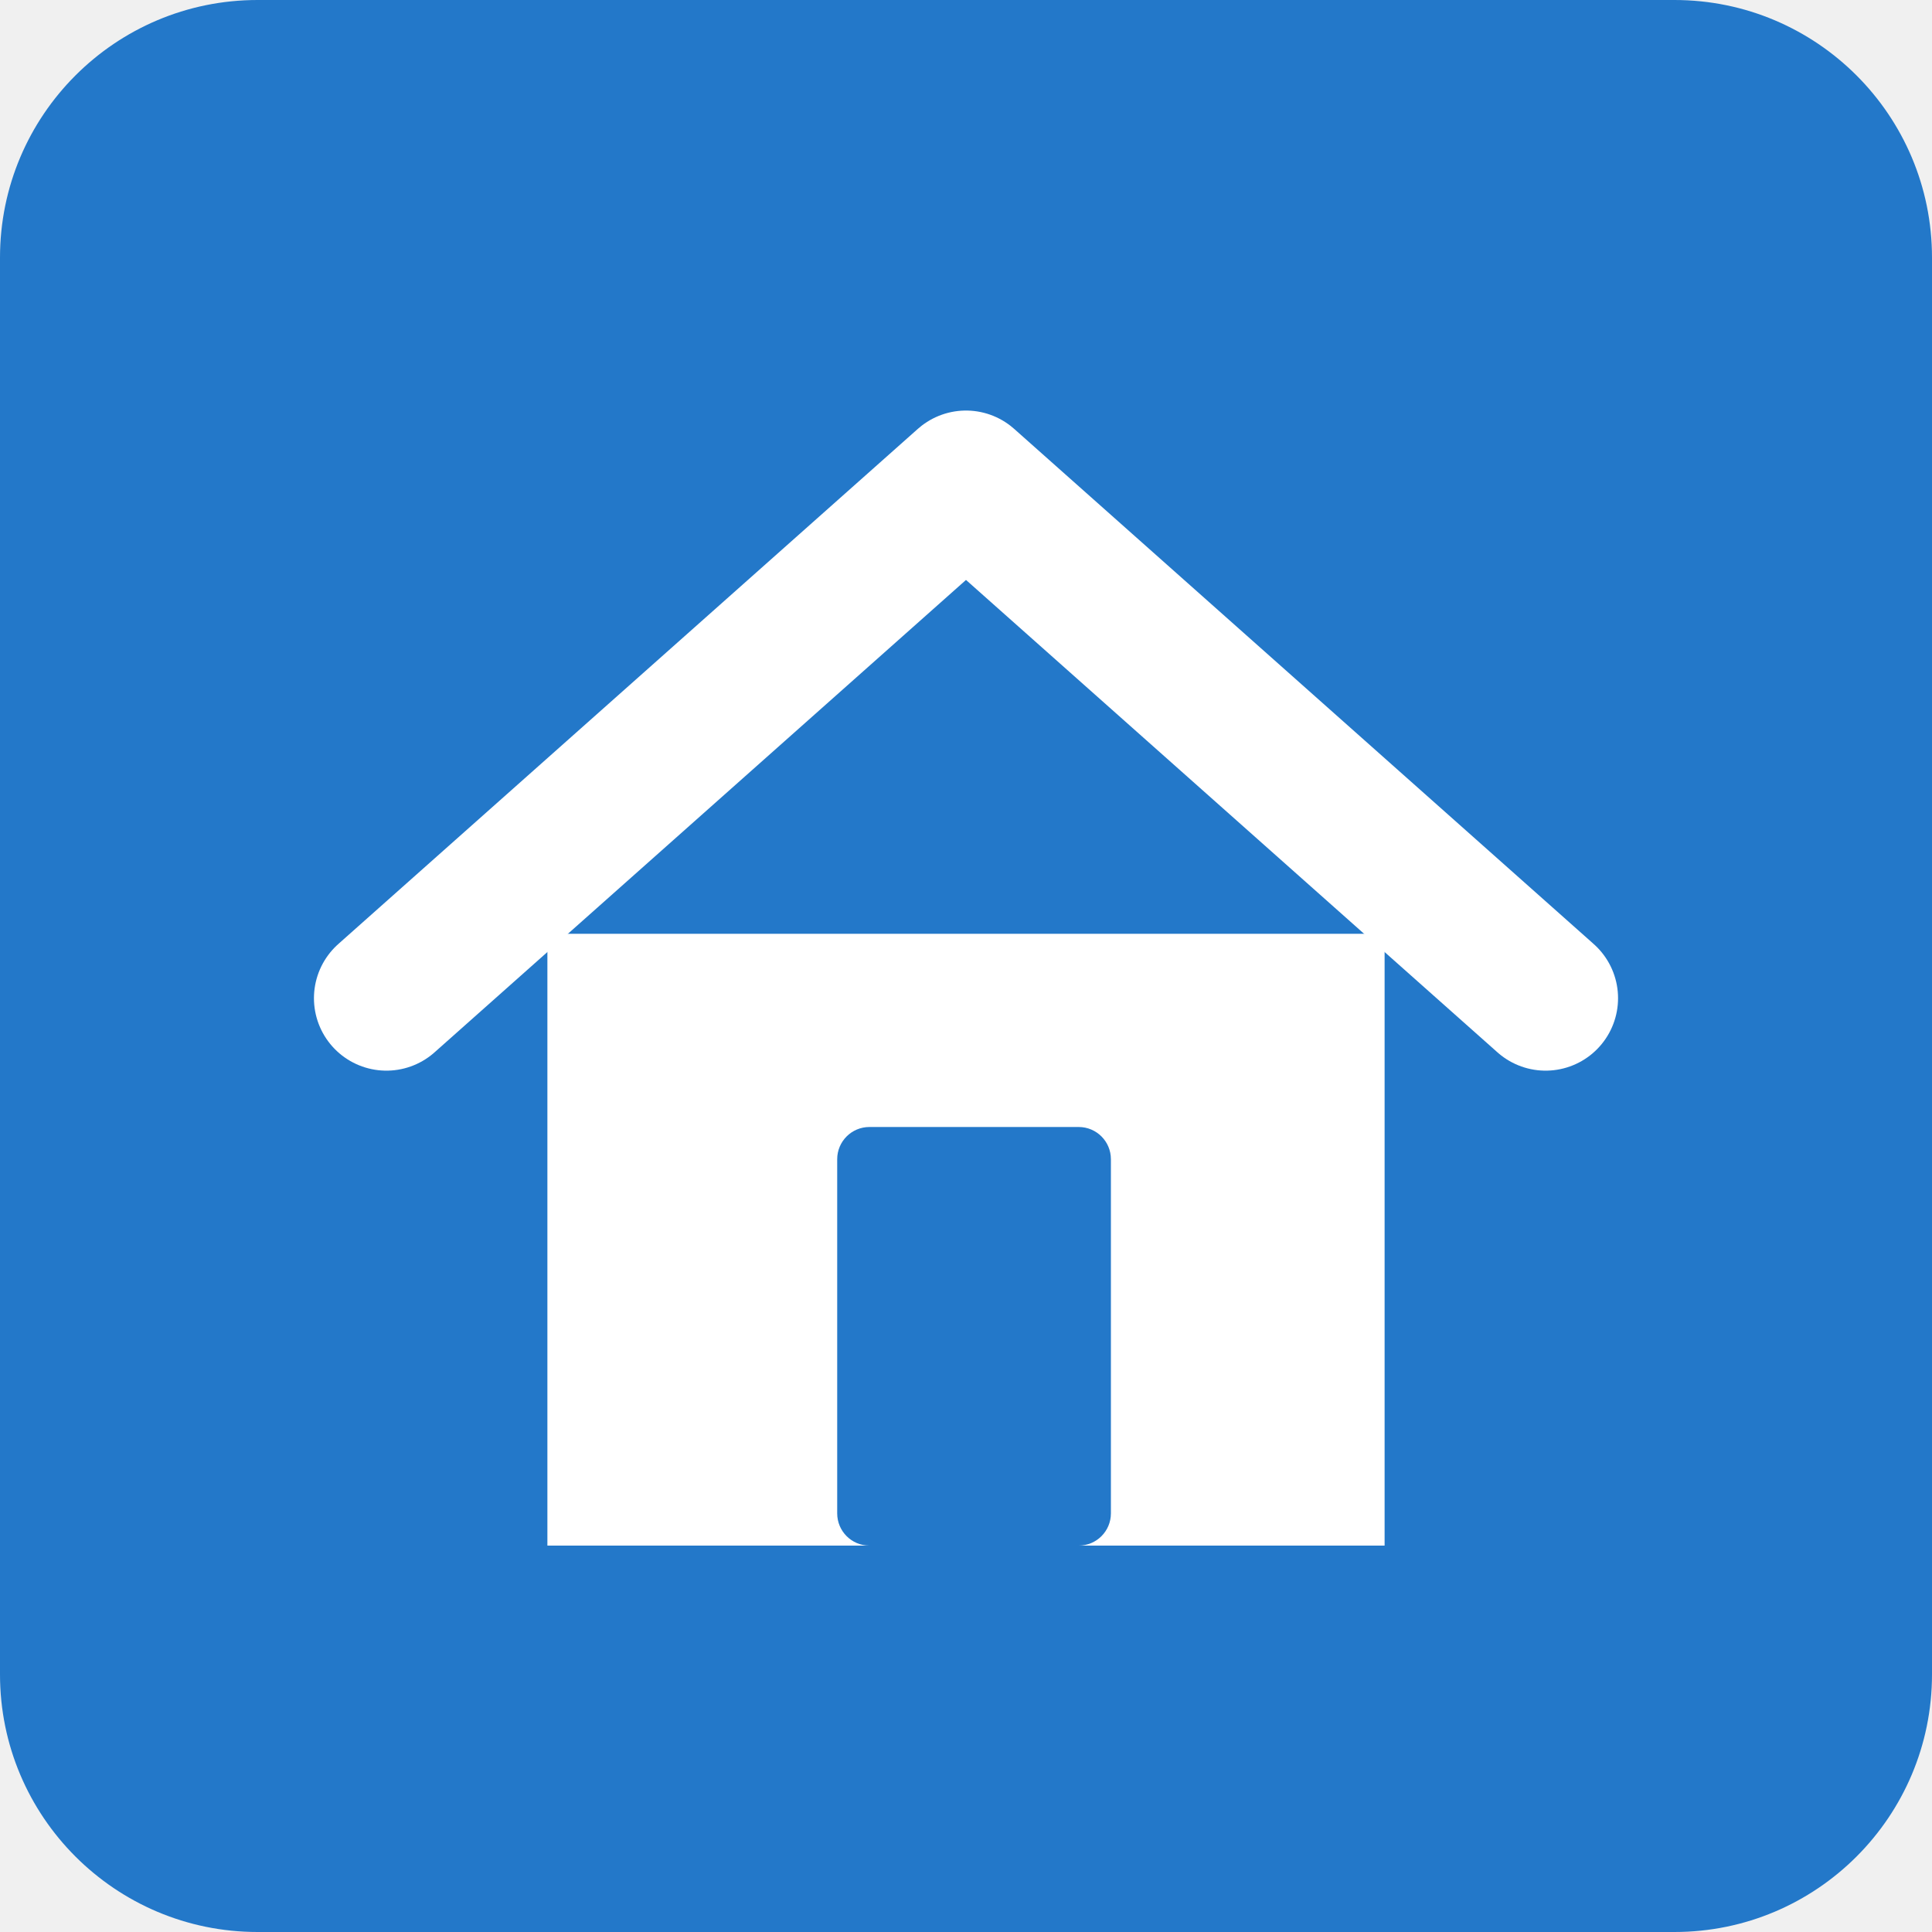
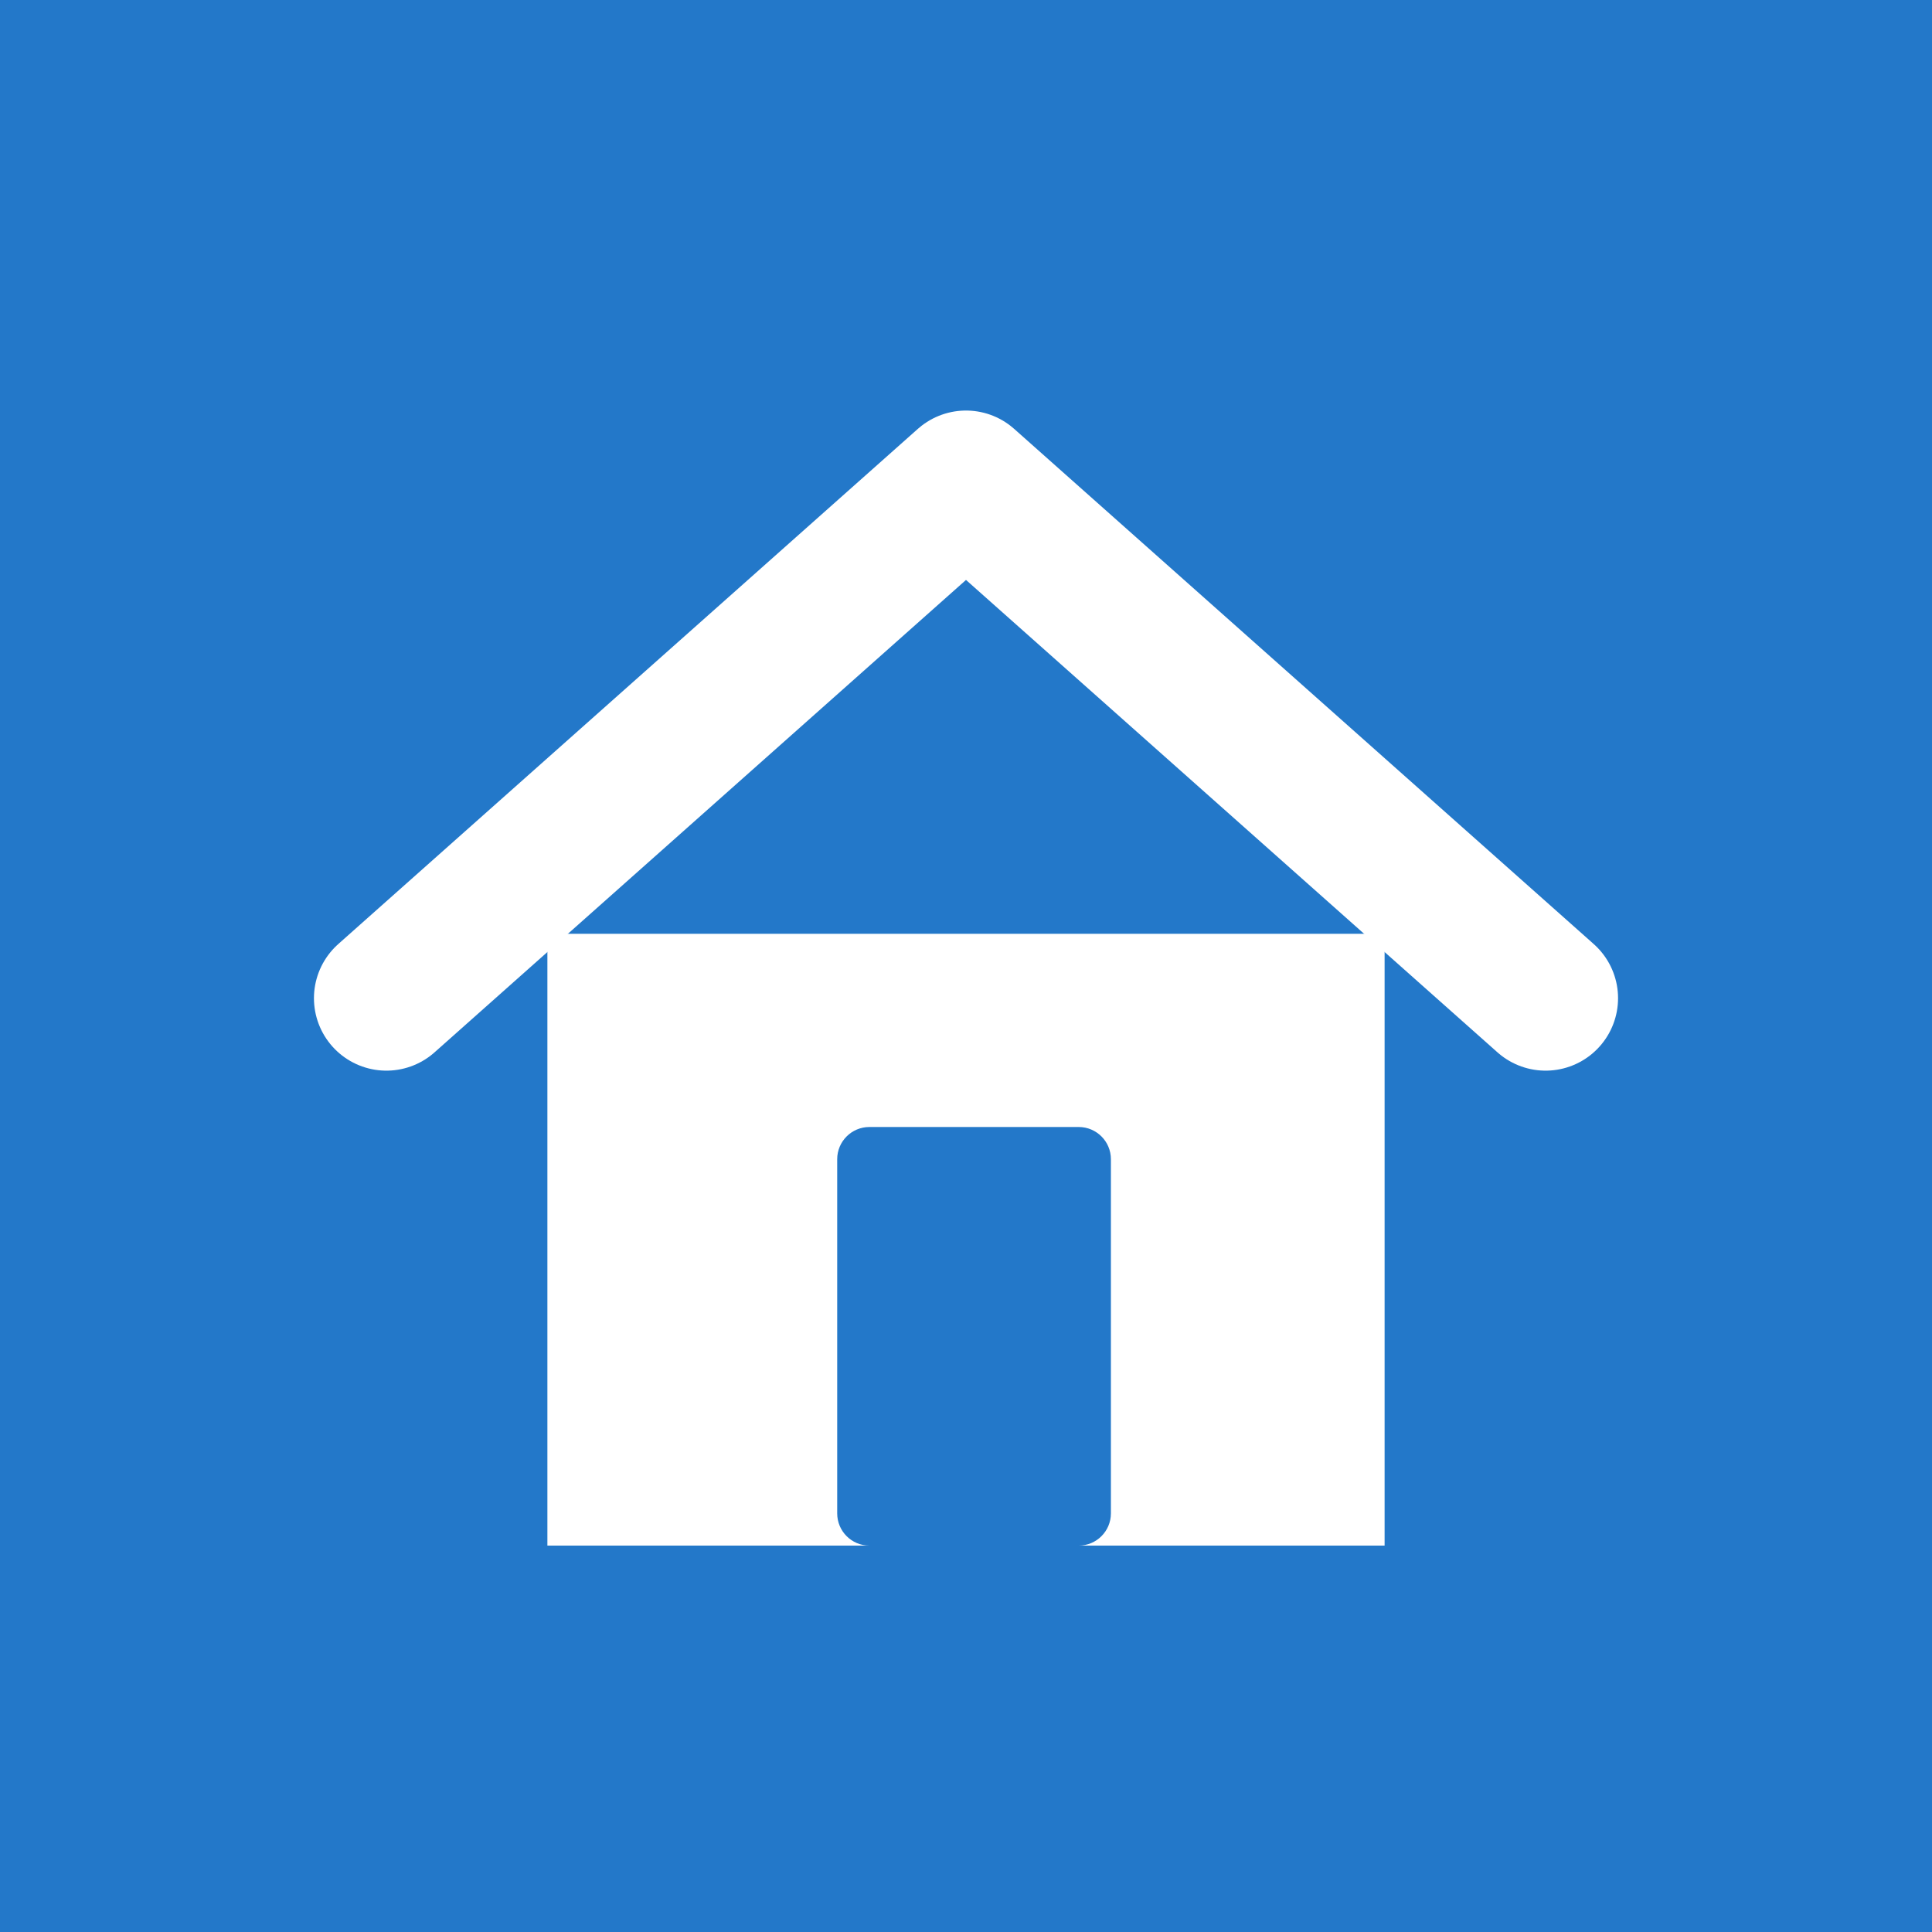
<svg xmlns="http://www.w3.org/2000/svg" viewBox="0 0 120 120">
-   <rect width="120" height="120" rx="16" fill="#2378c9" />
+   <rect width="120" height="120" fill="#2378c9" />
  <path d="M24 62 60 30l36 32" fill="none" stroke="#fff" stroke-width="9" stroke-linecap="round" stroke-linejoin="round" />
  <path d="M34 58v38h52V58" fill="#fff" />
  <rect x="52" y="70" width="17" height="26" rx="2" fill="#2378c9" />
</svg>
